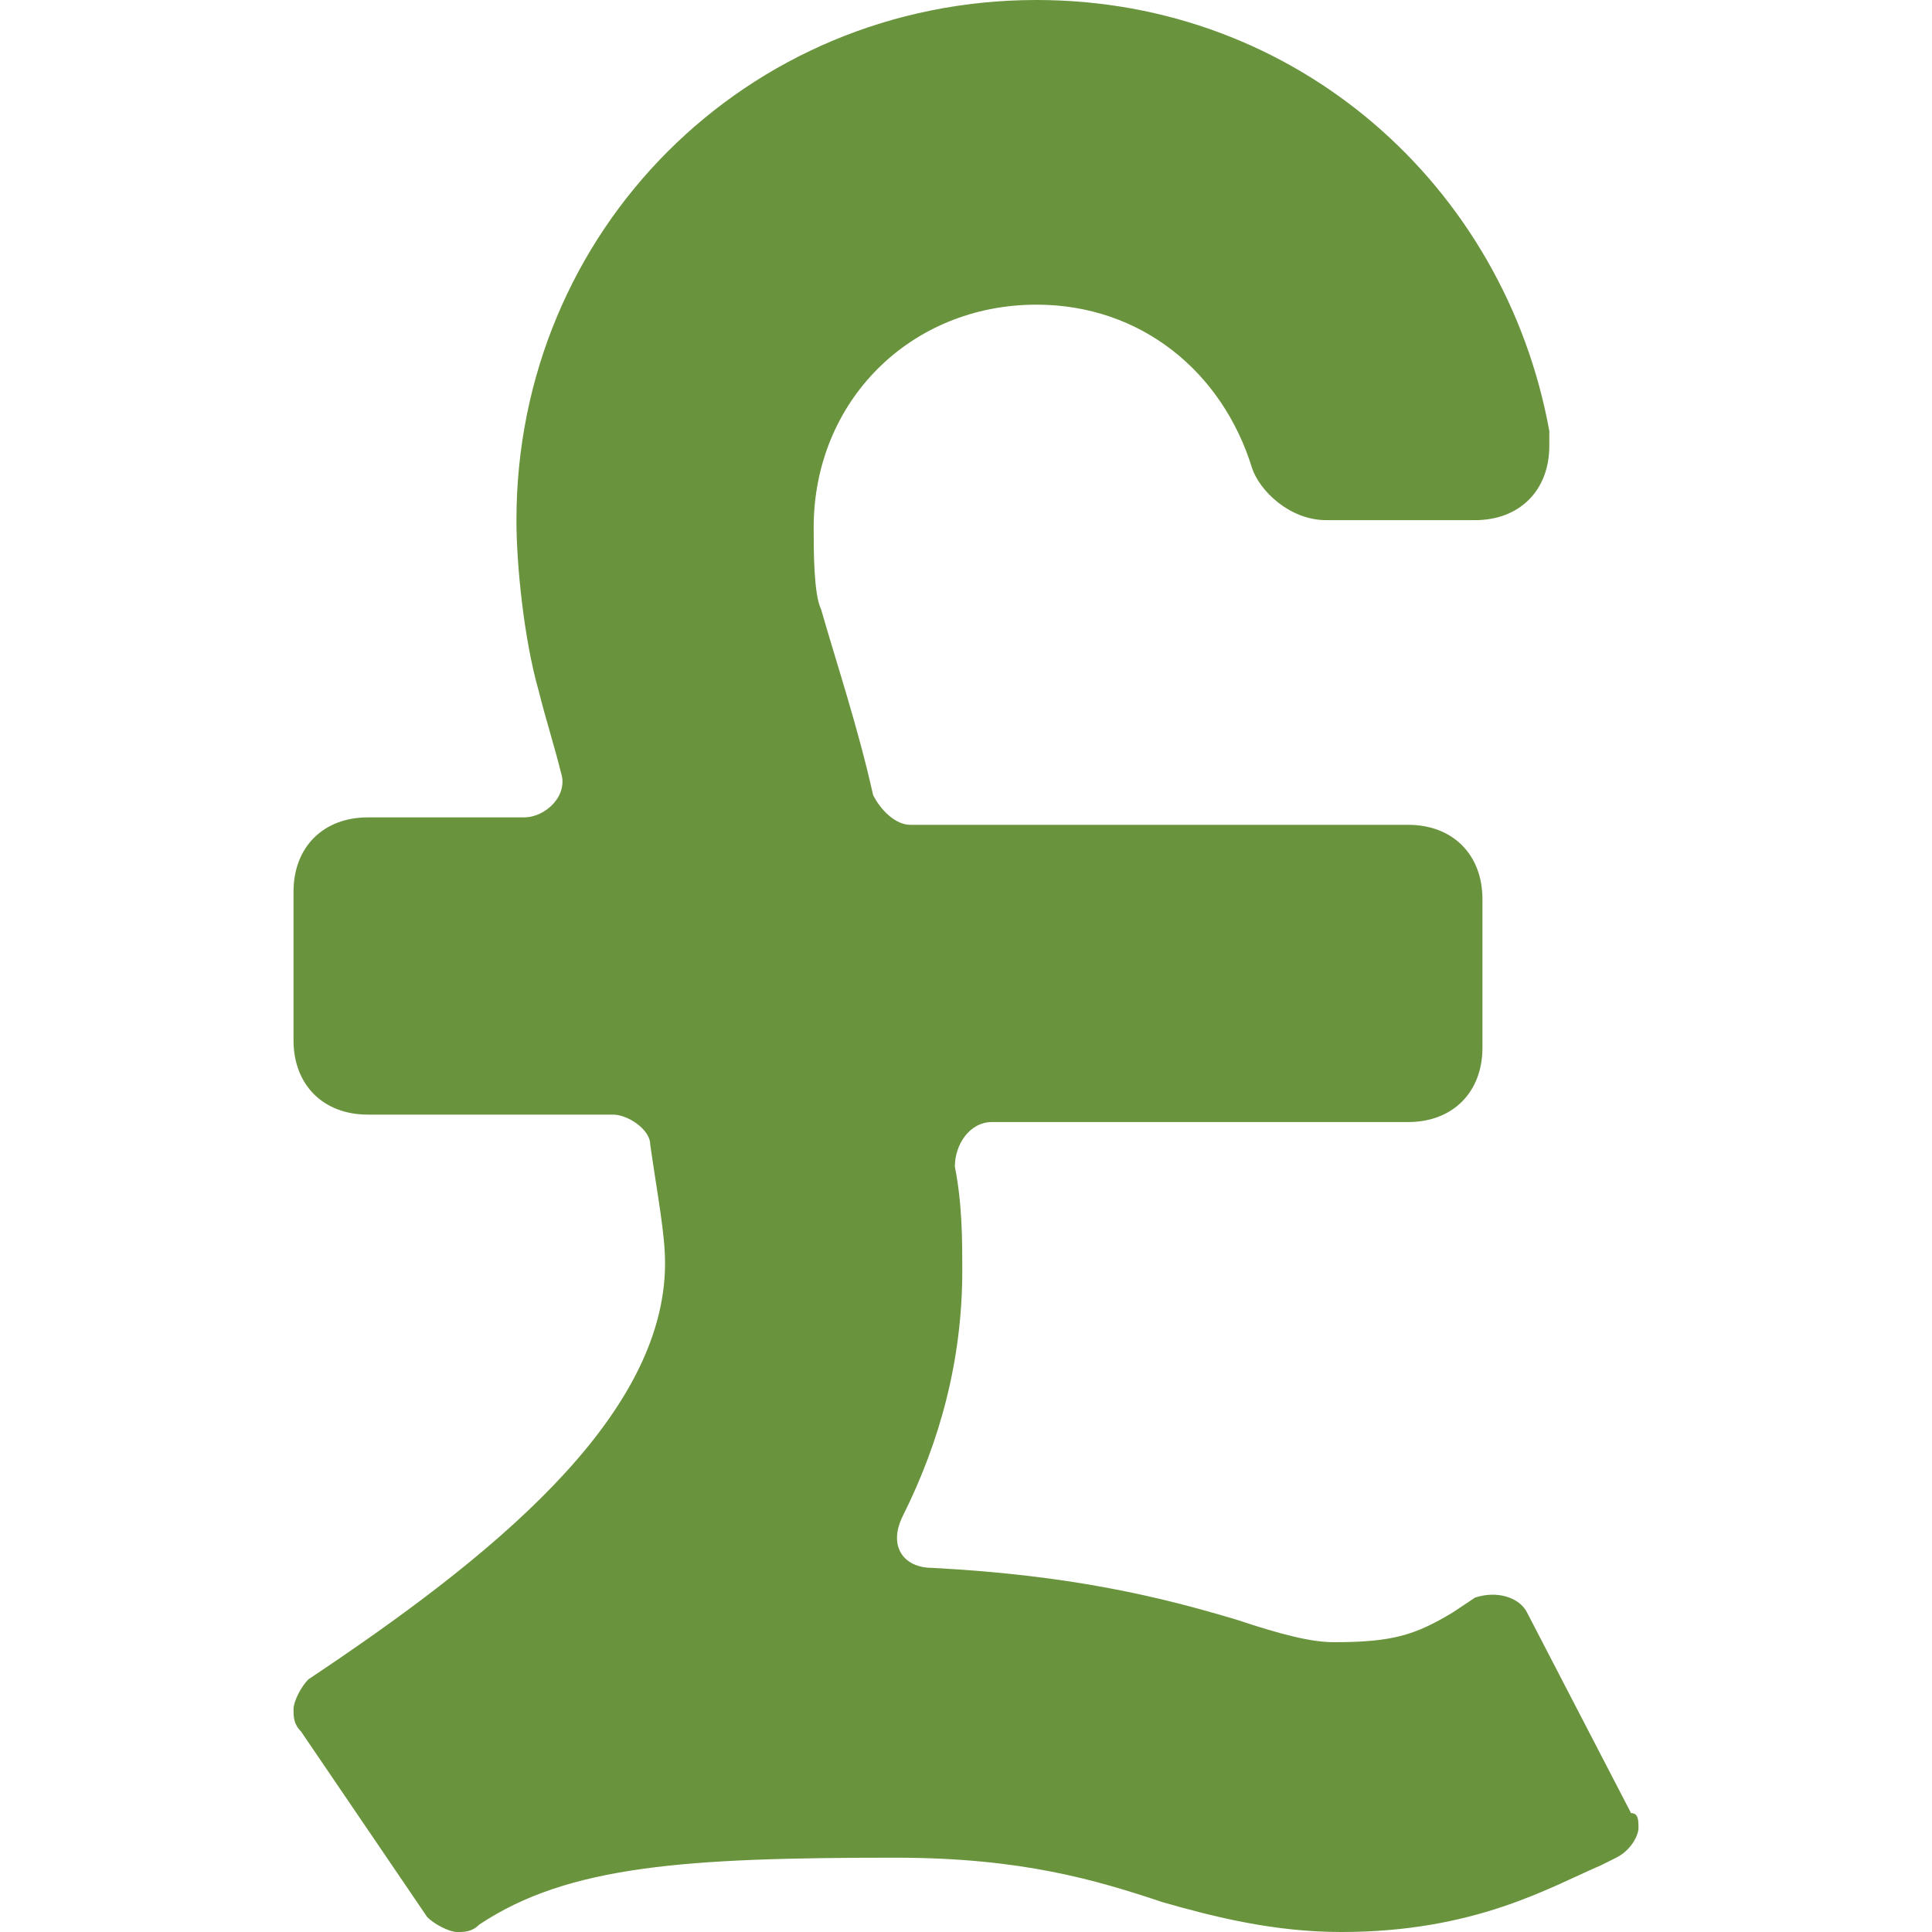
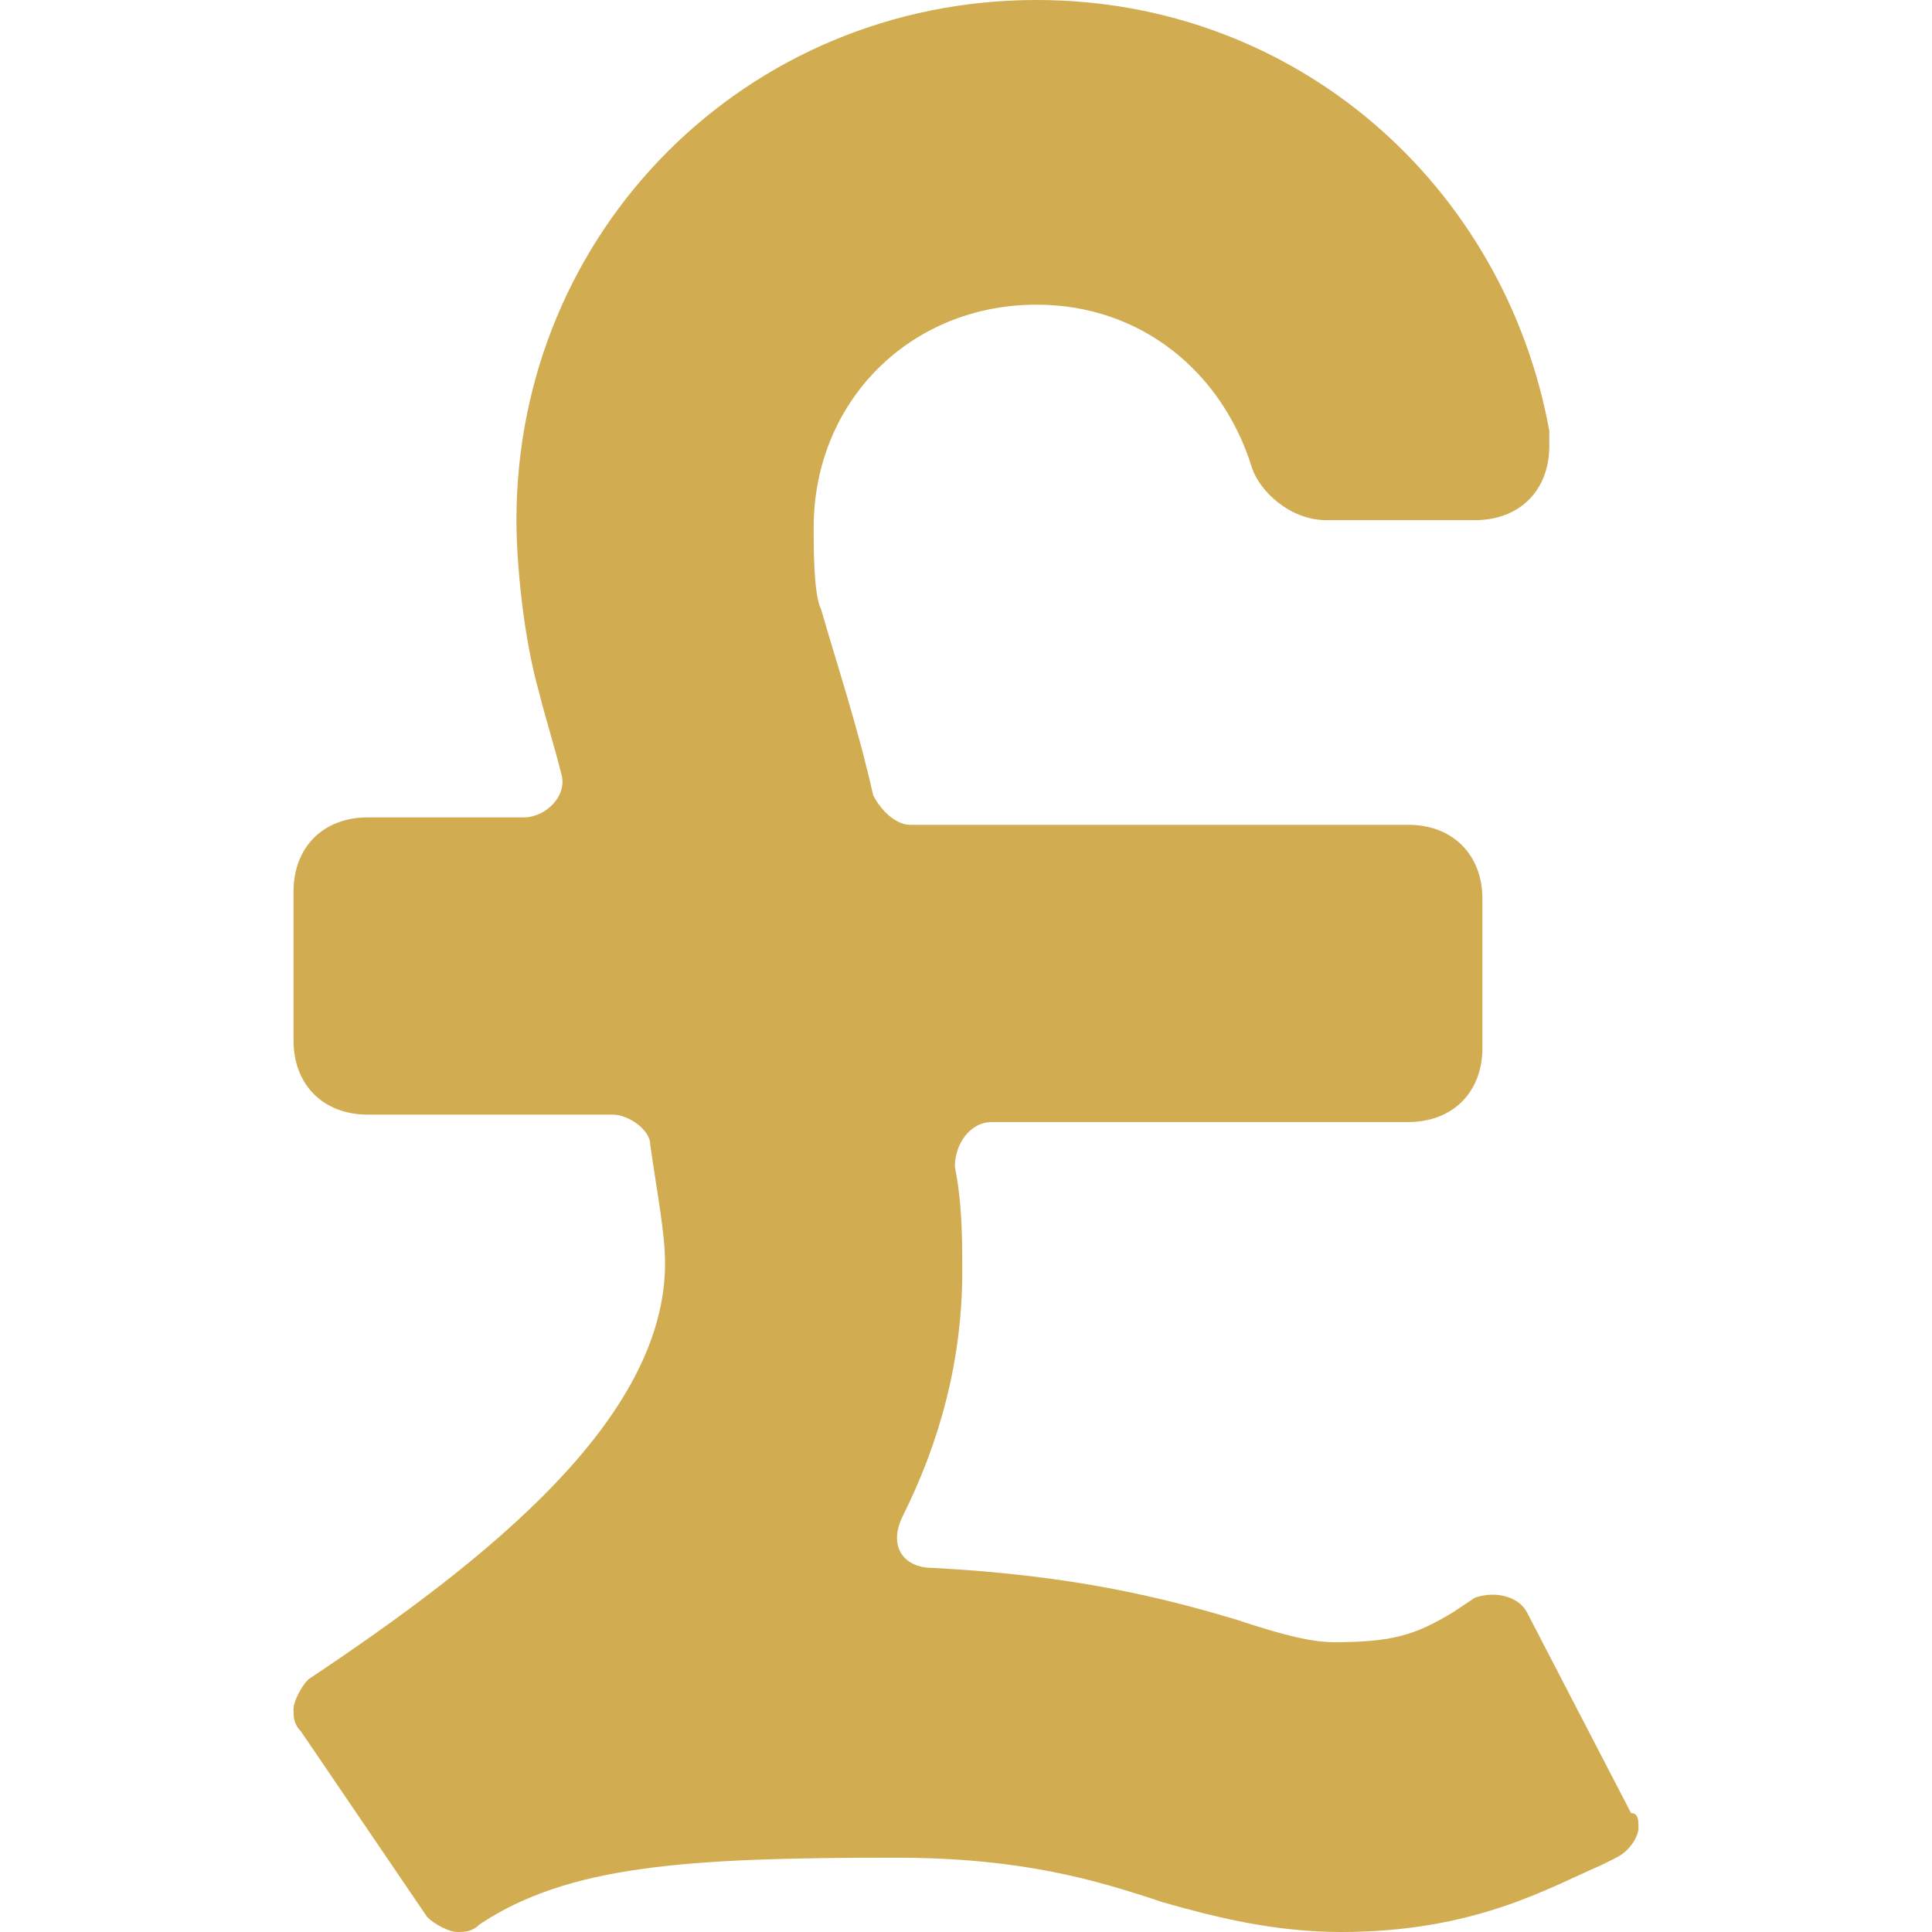
<svg xmlns="http://www.w3.org/2000/svg" version="1.1" viewBox="0 0 26 26" enable-background="new 0 0 26 26" width="512px" height="512px">
  <g>
-     <path d="m17.85,7h2c0.6,0 1-0.4 1-1 0-0.1 0-0.1 0-0.2-0.6-3.3-3.4-5.8-6.9-5.8-3.9,0-7,3.1-7,7 0,0.6 0.1,1.6 0.3,2.3 0.1,0.4 0.2,0.7 0.3,1.1 0.1,0.3-0.2,0.6-0.5,0.6h-2.1c-0.6,0-1,0.4-1,1v2c0,0.6 0.4,1 1,1h3.3c0.2,0 0.5,0.2 0.5,0.4 0.1,0.7 0.2,1.2 0.2,1.6 0,2.1-2.4,4-4.8,5.6-0.1,0.1-0.2,0.3-0.2,0.4s0,0.2 0.1,0.3l1.7,2.5c0.1,0.1 0.3,0.2 0.4,0.2s0.2,0 0.3-0.1c1.2-0.8 2.8-0.9 5.6-0.9 1.7,0 2.7,0.3 3.6,0.6 0.7,0.2 1.5,0.4 2.4,0.4 1.8,0 2.8-0.6 3.5-0.9l.2-.1c0.2-0.1 0.3-0.3 0.3-0.4s0-0.2-0.1-0.2l-1.4-2.7c-0.1-0.2-0.4-0.3-0.7-0.2l-.3,.2c-0.5,0.3-0.8,0.4-1.6,0.4-0.3,0-0.7-0.1-1.3-0.3-1-0.3-2.2-0.6-4.1-0.7-0.4,0-0.6-0.3-0.4-0.7 0.5-1 0.8-2.1 0.8-3.3 0-0.4 0-0.9-0.1-1.4 0-0.3 0.2-0.6 0.5-0.6h5.6c0.6,0 1-0.4 1-1v-2c0-0.6-0.4-1-1-1h-6.7c-0.2,0-0.4-0.2-0.5-0.4-0.2-0.9-0.5-1.8-0.7-2.5-0.1-0.2-0.1-0.8-0.1-1.1 0-1.7 1.3-3 3-3 1.4,0 2.5,0.9 2.9,2.2 0.1,0.3 0.5,0.7 1,0.7z" fill="#69933c" />
+     <path d="m17.85,7h2c0.6,0 1-0.4 1-1 0-0.1 0-0.1 0-0.2-0.6-3.3-3.4-5.8-6.9-5.8-3.9,0-7,3.1-7,7 0,0.6 0.1,1.6 0.3,2.3 0.1,0.4 0.2,0.7 0.3,1.1 0.1,0.3-0.2,0.6-0.5,0.6h-2.1c-0.6,0-1,0.4-1,1v2c0,0.6 0.4,1 1,1h3.3c0.2,0 0.5,0.2 0.5,0.4 0.1,0.7 0.2,1.2 0.2,1.6 0,2.1-2.4,4-4.8,5.6-0.1,0.1-0.2,0.3-0.2,0.4s0,0.2 0.1,0.3l1.7,2.5c0.1,0.1 0.3,0.2 0.4,0.2s0.2,0 0.3-0.1c1.2-0.8 2.8-0.9 5.6-0.9 1.7,0 2.7,0.3 3.6,0.6 0.7,0.2 1.5,0.4 2.4,0.4 1.8,0 2.8-0.6 3.5-0.9l.2-.1c0.2-0.1 0.3-0.3 0.3-0.4s0-0.2-0.1-0.2l-1.4-2.7c-0.1-0.2-0.4-0.3-0.7-0.2l-.3,.2c-0.5,0.3-0.8,0.4-1.6,0.4-0.3,0-0.7-0.1-1.3-0.3-1-0.3-2.2-0.6-4.1-0.7-0.4,0-0.6-0.3-0.4-0.7 0.5-1 0.8-2.1 0.8-3.3 0-0.4 0-0.9-0.1-1.4 0-0.3 0.2-0.6 0.5-0.6h5.6c0.6,0 1-0.4 1-1v-2c0-0.6-0.4-1-1-1h-6.7c-0.2,0-0.4-0.2-0.5-0.4-0.2-0.9-0.5-1.8-0.7-2.5-0.1-0.2-0.1-0.8-0.1-1.1 0-1.7 1.3-3 3-3 1.4,0 2.5,0.9 2.9,2.2 0.1,0.3 0.5,0.7 1,0.7z" fill="#d1ac51" />
  </g>
</svg>
